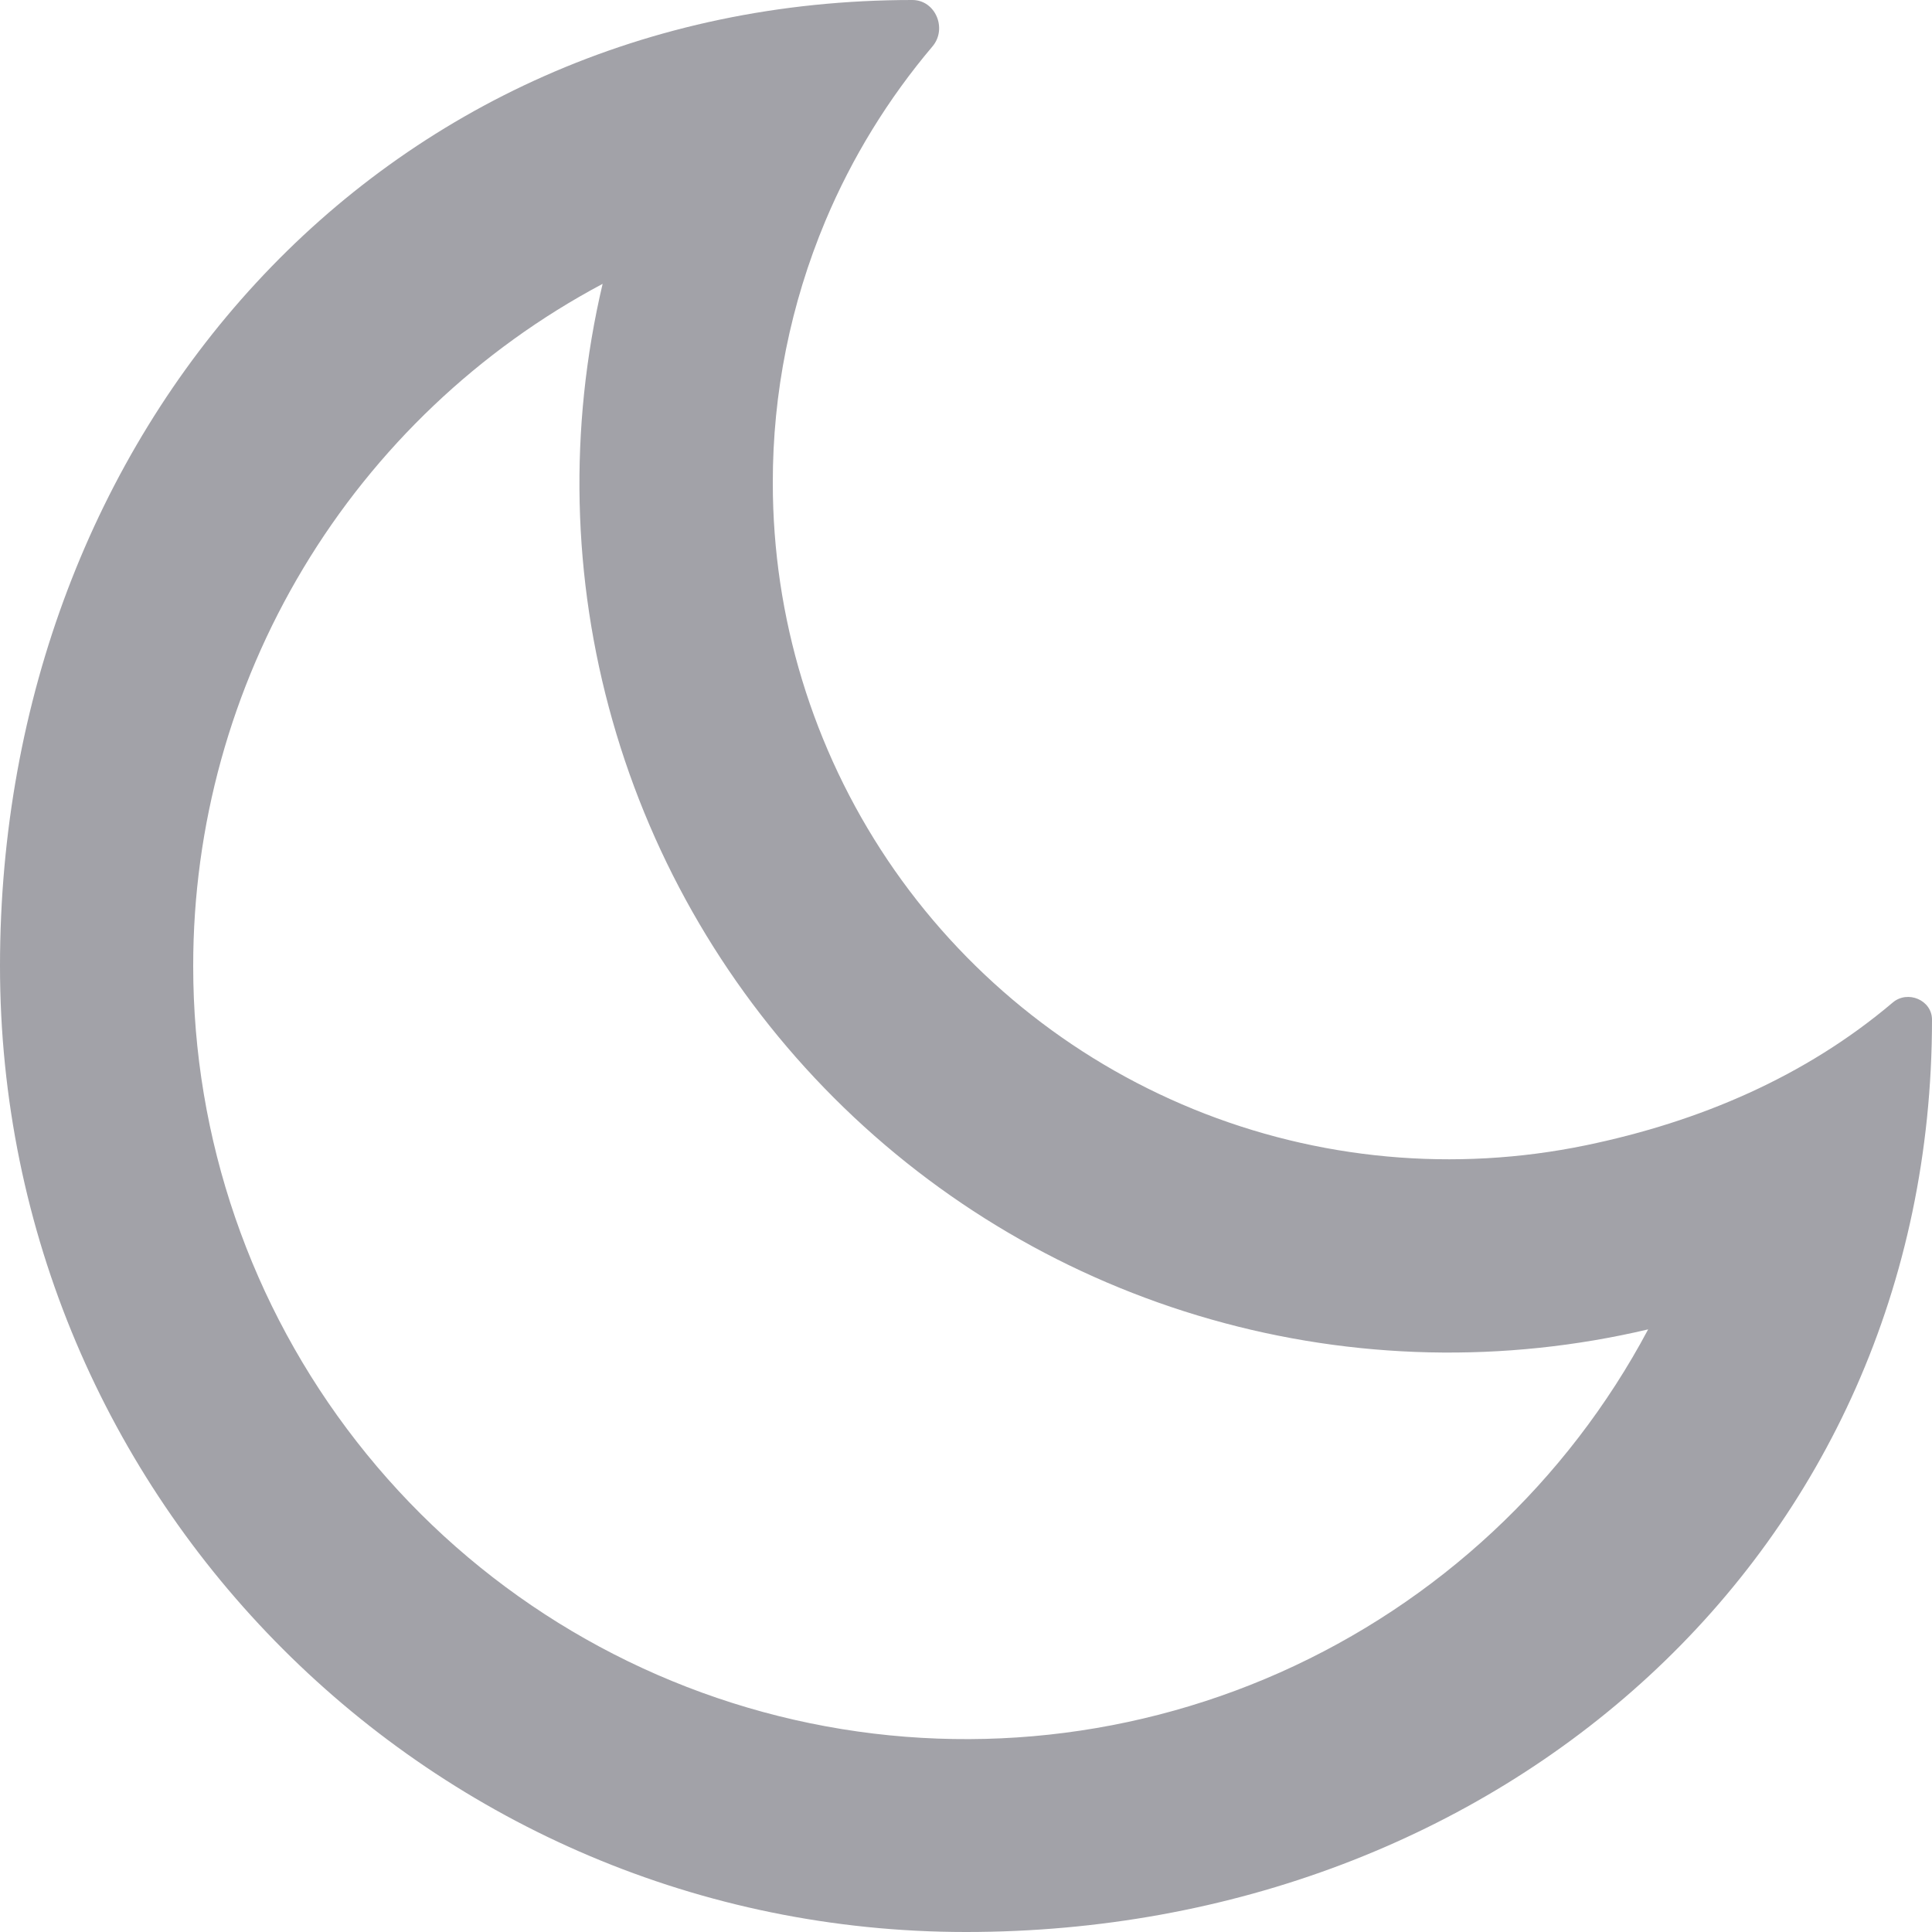
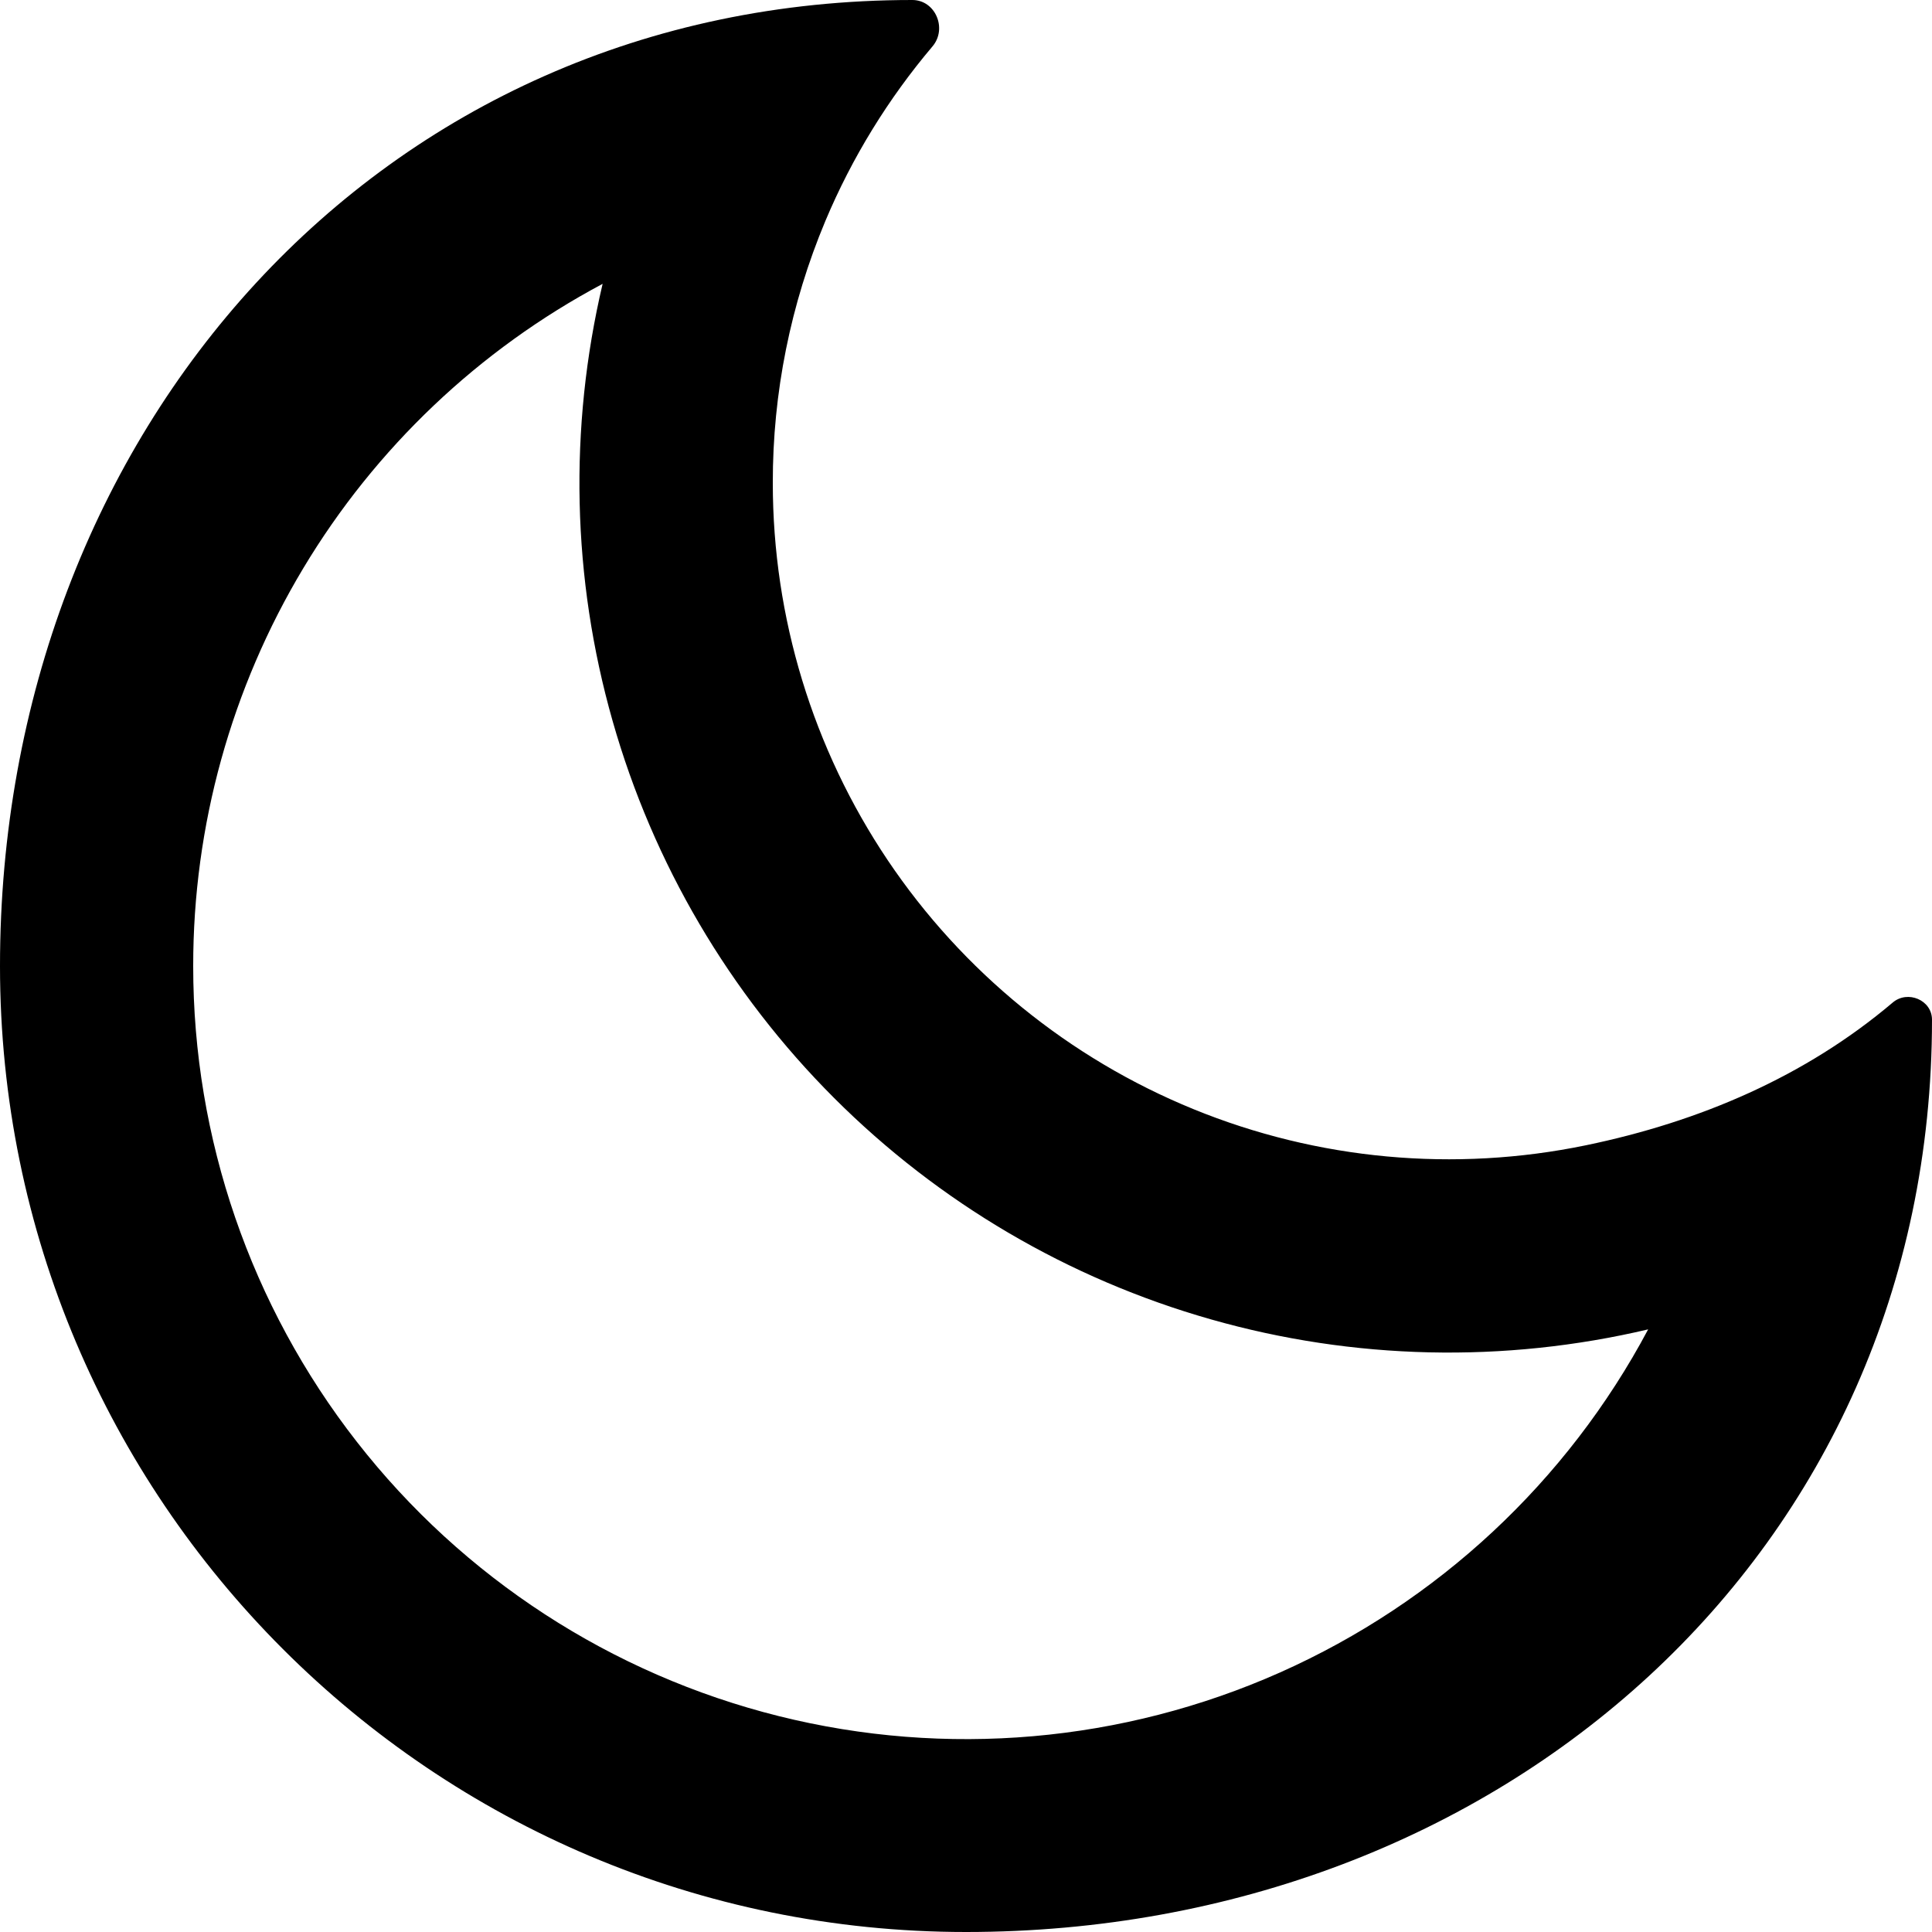
<svg xmlns="http://www.w3.org/2000/svg" width="24" height="24" viewBox="0 0 24 24" fill="none">
-   <path d="M9.6 6C9.6 7.669 10.097 9.3 11.027 10.685C11.958 12.07 13.28 13.147 14.825 13.778C16.369 14.409 18.067 14.565 19.701 14.227C21.116 13.934 22.427 13.373 23.512 12.454C23.698 12.296 24 12.423 24 12.667C24 19.294 18.628 24 12 24C5.372 24 0 18.628 0 12C0 5.372 4.706 0 11.333 0C11.621 0 11.77 0.356 11.584 0.576C11.034 1.226 10.584 1.957 10.253 2.745C9.821 3.776 9.598 4.882 9.6 6ZM2.4 12C2.399 14.142 3.115 16.223 4.433 17.911C5.751 19.6 7.596 20.799 9.674 21.318C11.752 21.837 13.944 21.646 15.901 20.776C17.858 19.905 19.468 18.405 20.474 16.514C18.683 16.936 16.814 16.894 15.044 16.39C13.274 15.887 11.662 14.94 10.361 13.639C9.06 12.338 8.113 10.726 7.61 8.956C7.106 7.186 7.064 5.317 7.486 3.526C5.949 4.344 4.664 5.565 3.768 7.058C2.872 8.551 2.399 10.259 2.4 12Z" fill="#A2A2A8" />
+   <path d="M9.6 6C9.6 7.669 10.097 9.3 11.027 10.685C11.958 12.07 13.28 13.147 14.825 13.778C16.369 14.409 18.067 14.565 19.701 14.227C21.116 13.934 22.427 13.373 23.512 12.454C23.698 12.296 24 12.423 24 12.667C24 19.294 18.628 24 12 24C5.372 24 0 18.628 0 12C0 5.372 4.706 0 11.333 0C11.621 0 11.77 0.356 11.584 0.576C11.034 1.226 10.584 1.957 10.253 2.745C9.821 3.776 9.598 4.882 9.6 6ZM2.4 12C2.399 14.142 3.115 16.223 4.433 17.911C5.751 19.6 7.596 20.799 9.674 21.318C11.752 21.837 13.944 21.646 15.901 20.776C17.858 19.905 19.468 18.405 20.474 16.514C18.683 16.936 16.814 16.894 15.044 16.39C13.274 15.887 11.662 14.94 10.361 13.639C9.06 12.338 8.113 10.726 7.61 8.956C7.106 7.186 7.064 5.317 7.486 3.526C5.949 4.344 4.664 5.565 3.768 7.058C2.872 8.551 2.399 10.259 2.4 12Z" fill="currentColor" />
</svg>
